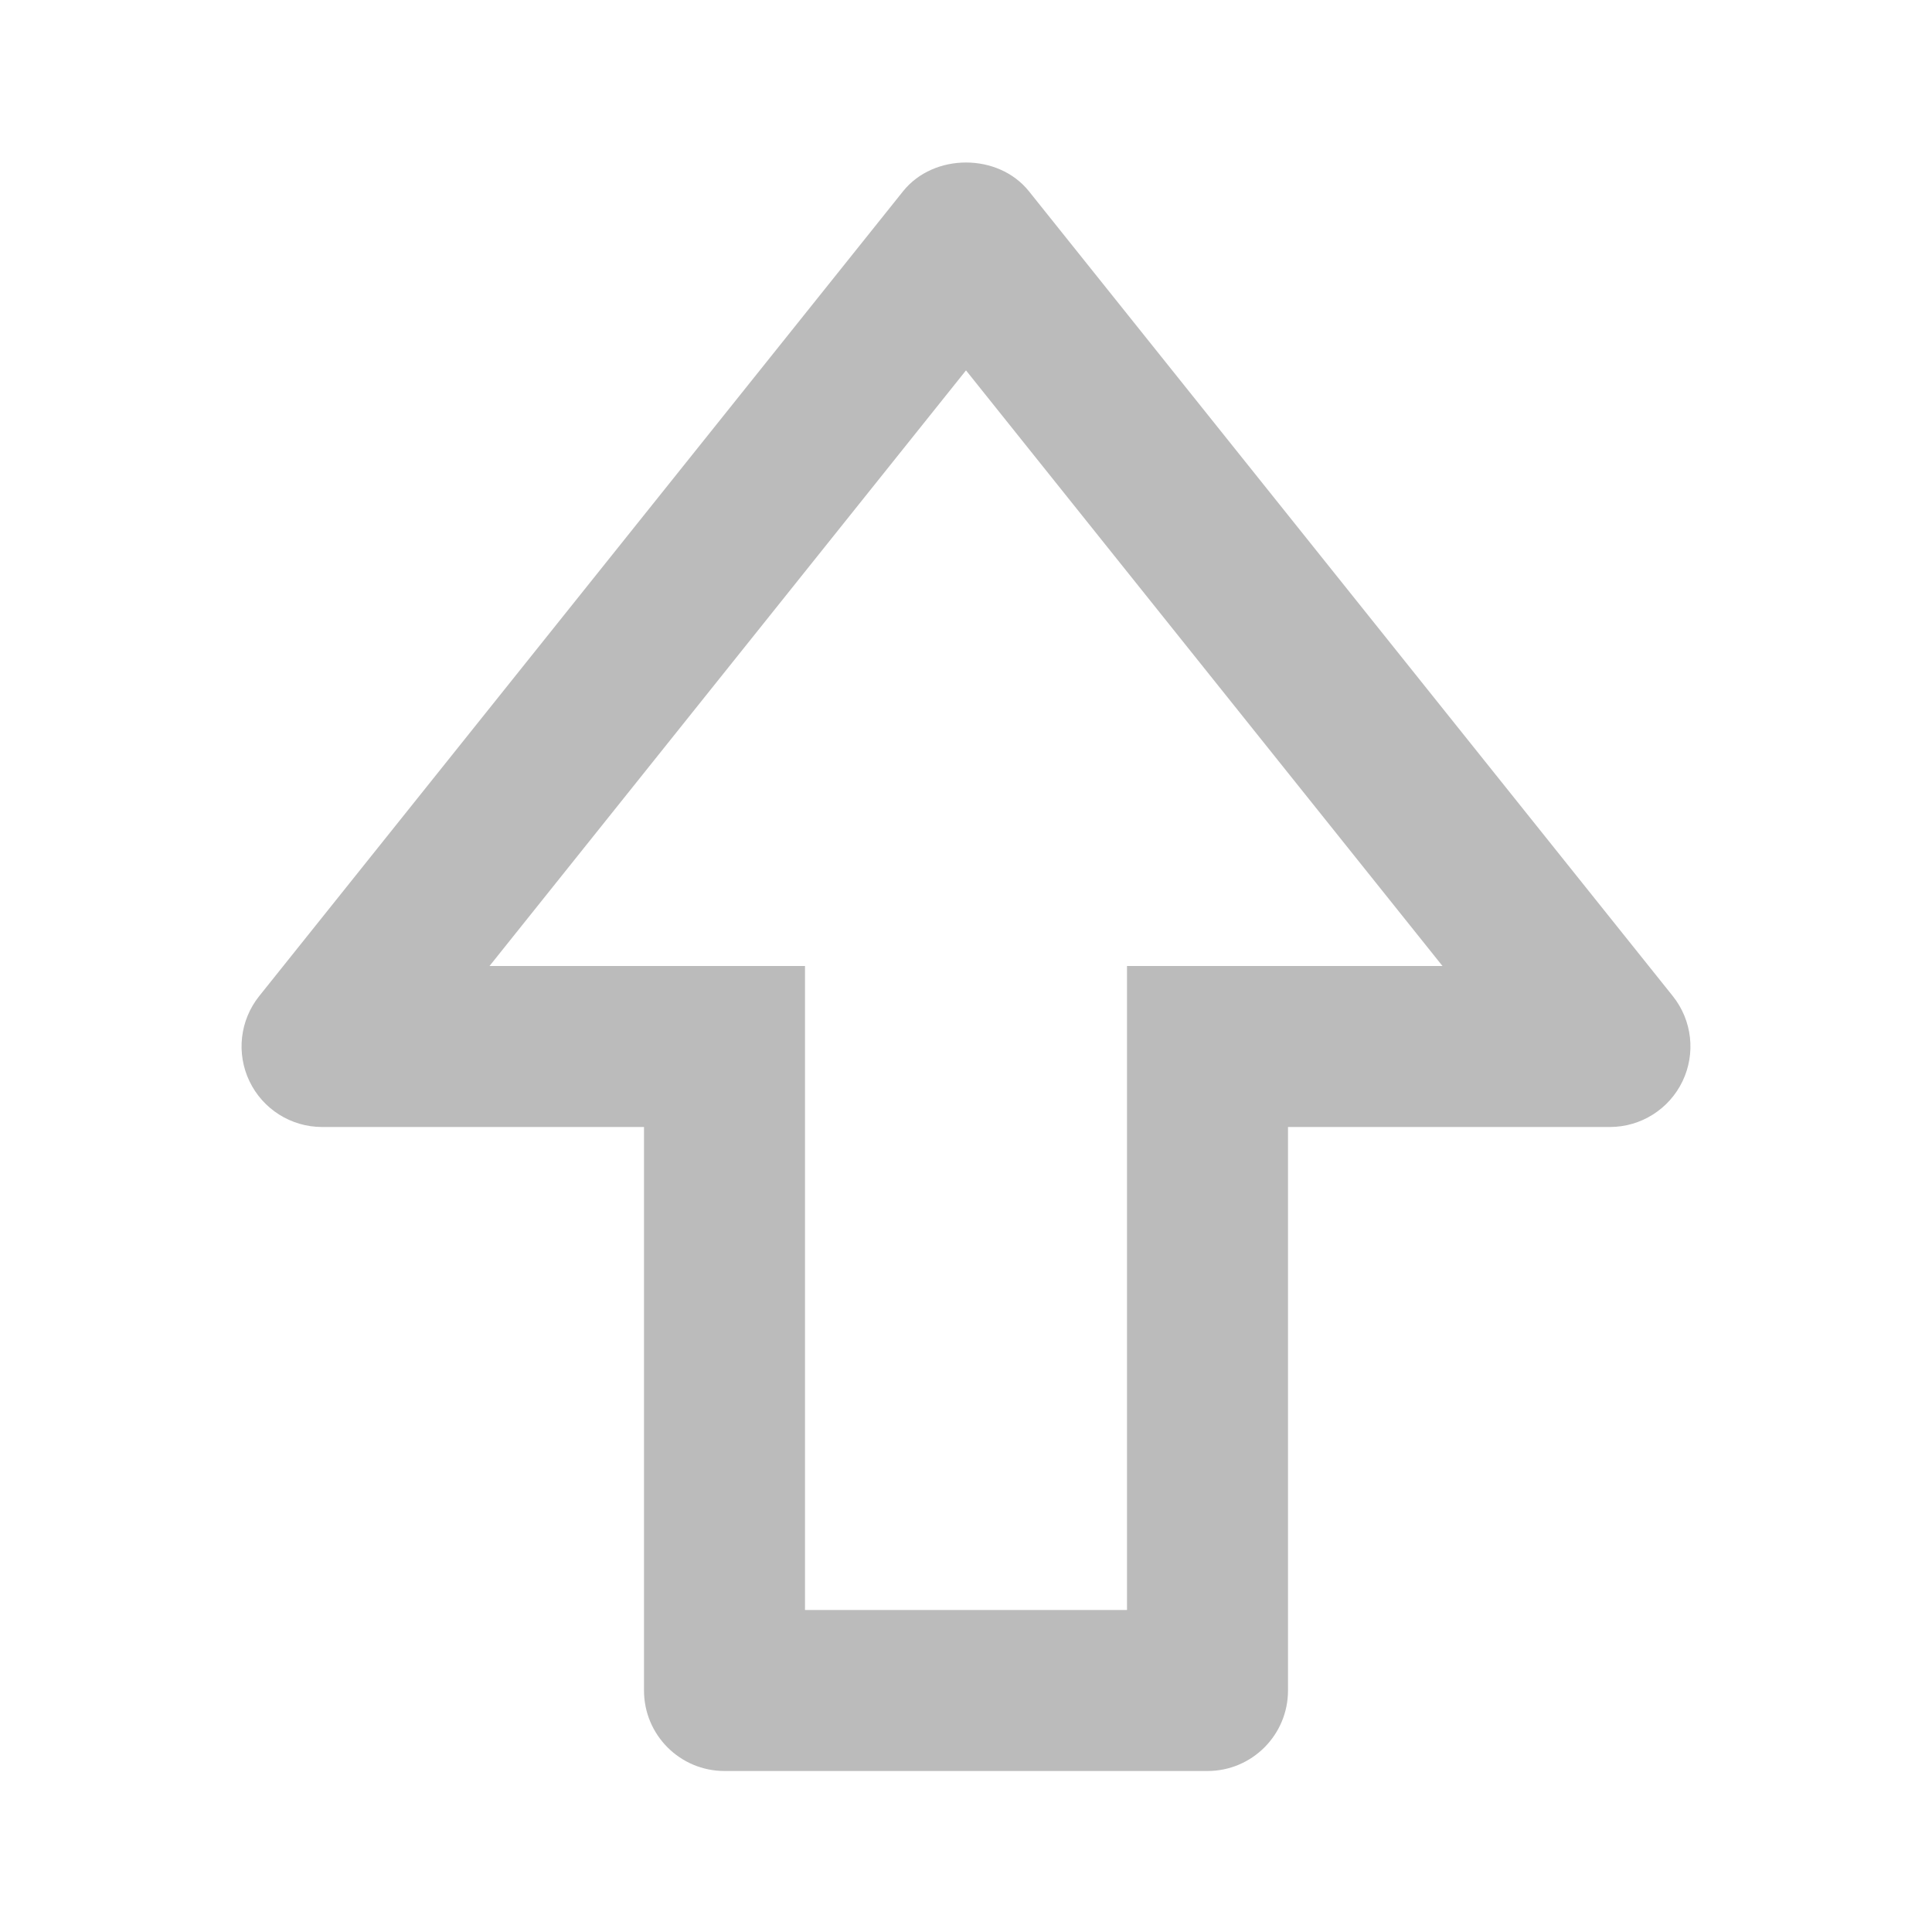
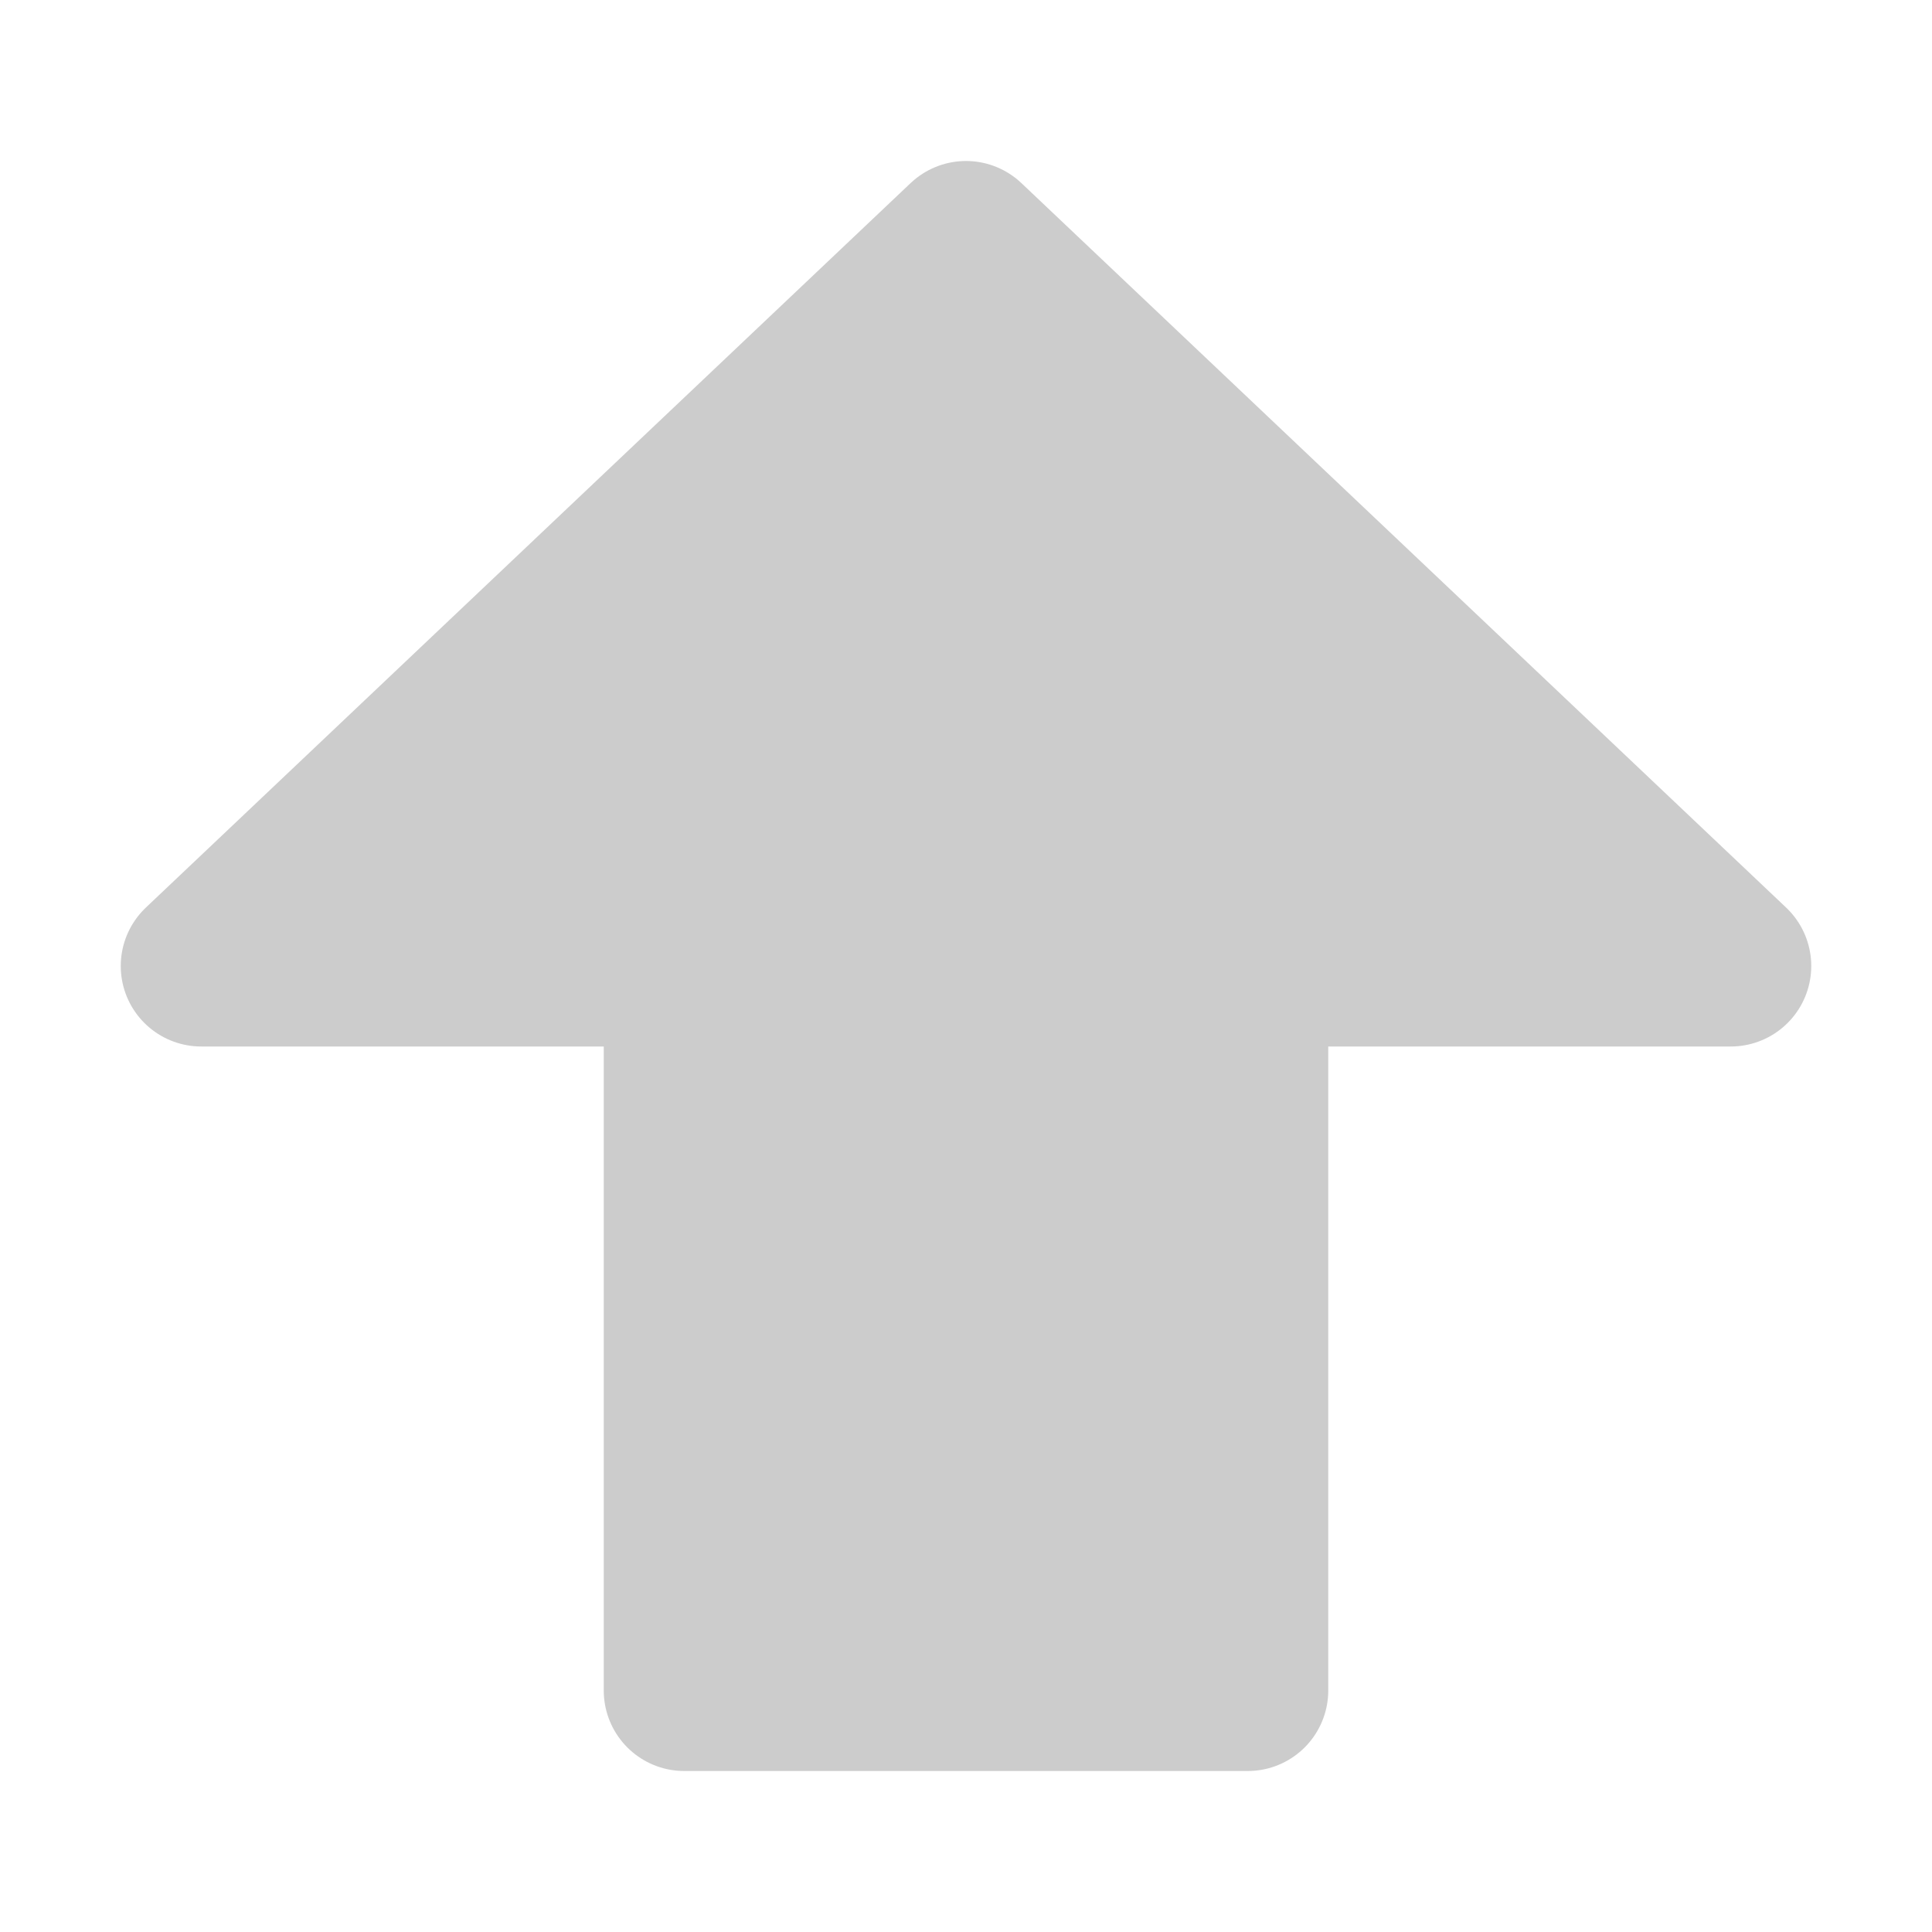
- <svg xmlns="http://www.w3.org/2000/svg" width="100" height="100" viewBox="0 0 24 24">
-   <path fill="#bbb" d="M12.781 2.375c-.381-.475-1.181-.475-1.562 0l-8 10A1.001 1.001 0 0 0 4 14h4v7a1 1 0 0 0 1 1h6a1 1 0 0 0 1-1v-7h4a1.001 1.001 0 0 0 .781-1.625l-8-10zM15 12h-1v8h-4v-8H6.081L12 4.601L17.919 12H15z" />
+ <svg xmlns="http://www.w3.org/2000/svg" width="48" height="48" viewBox="0 0 48 48">
+   <path fill="#ccc" stroke="#ccc" stroke-linecap="round" stroke-linejoin="round" stroke-width="4" d="M5 24L24 6l19 18H31v18H17V24H5Z" />
</svg>
